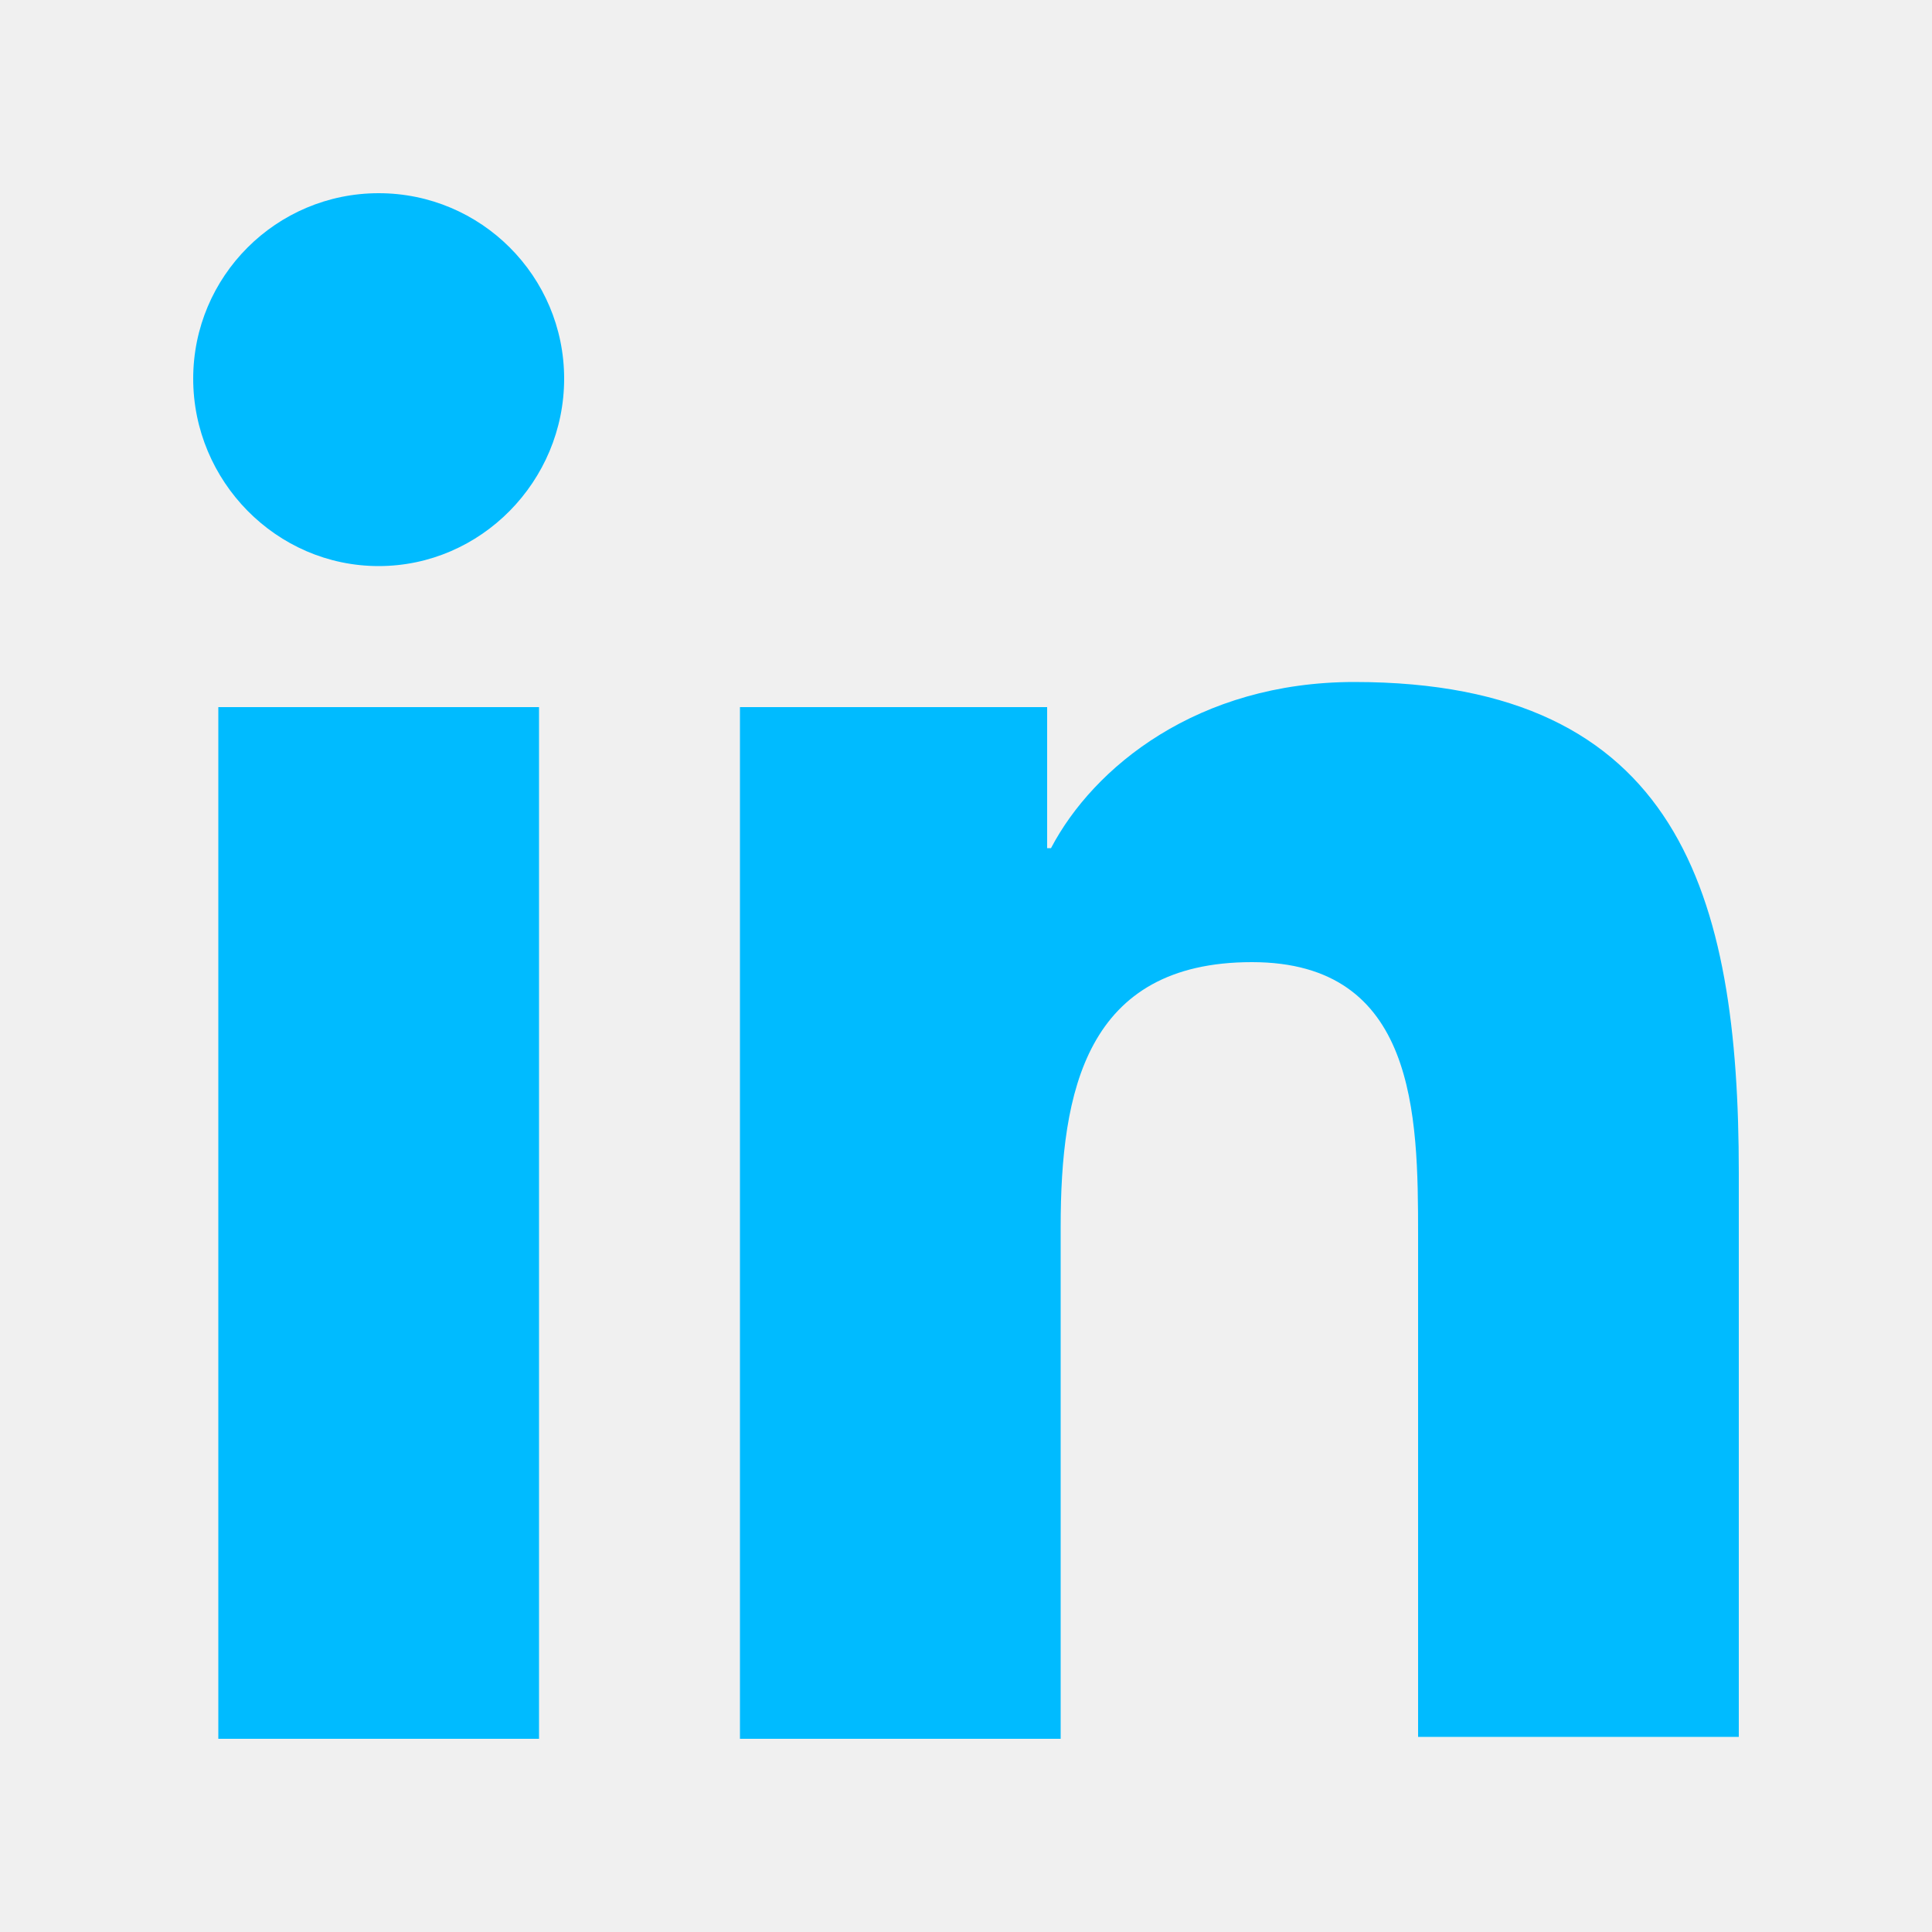
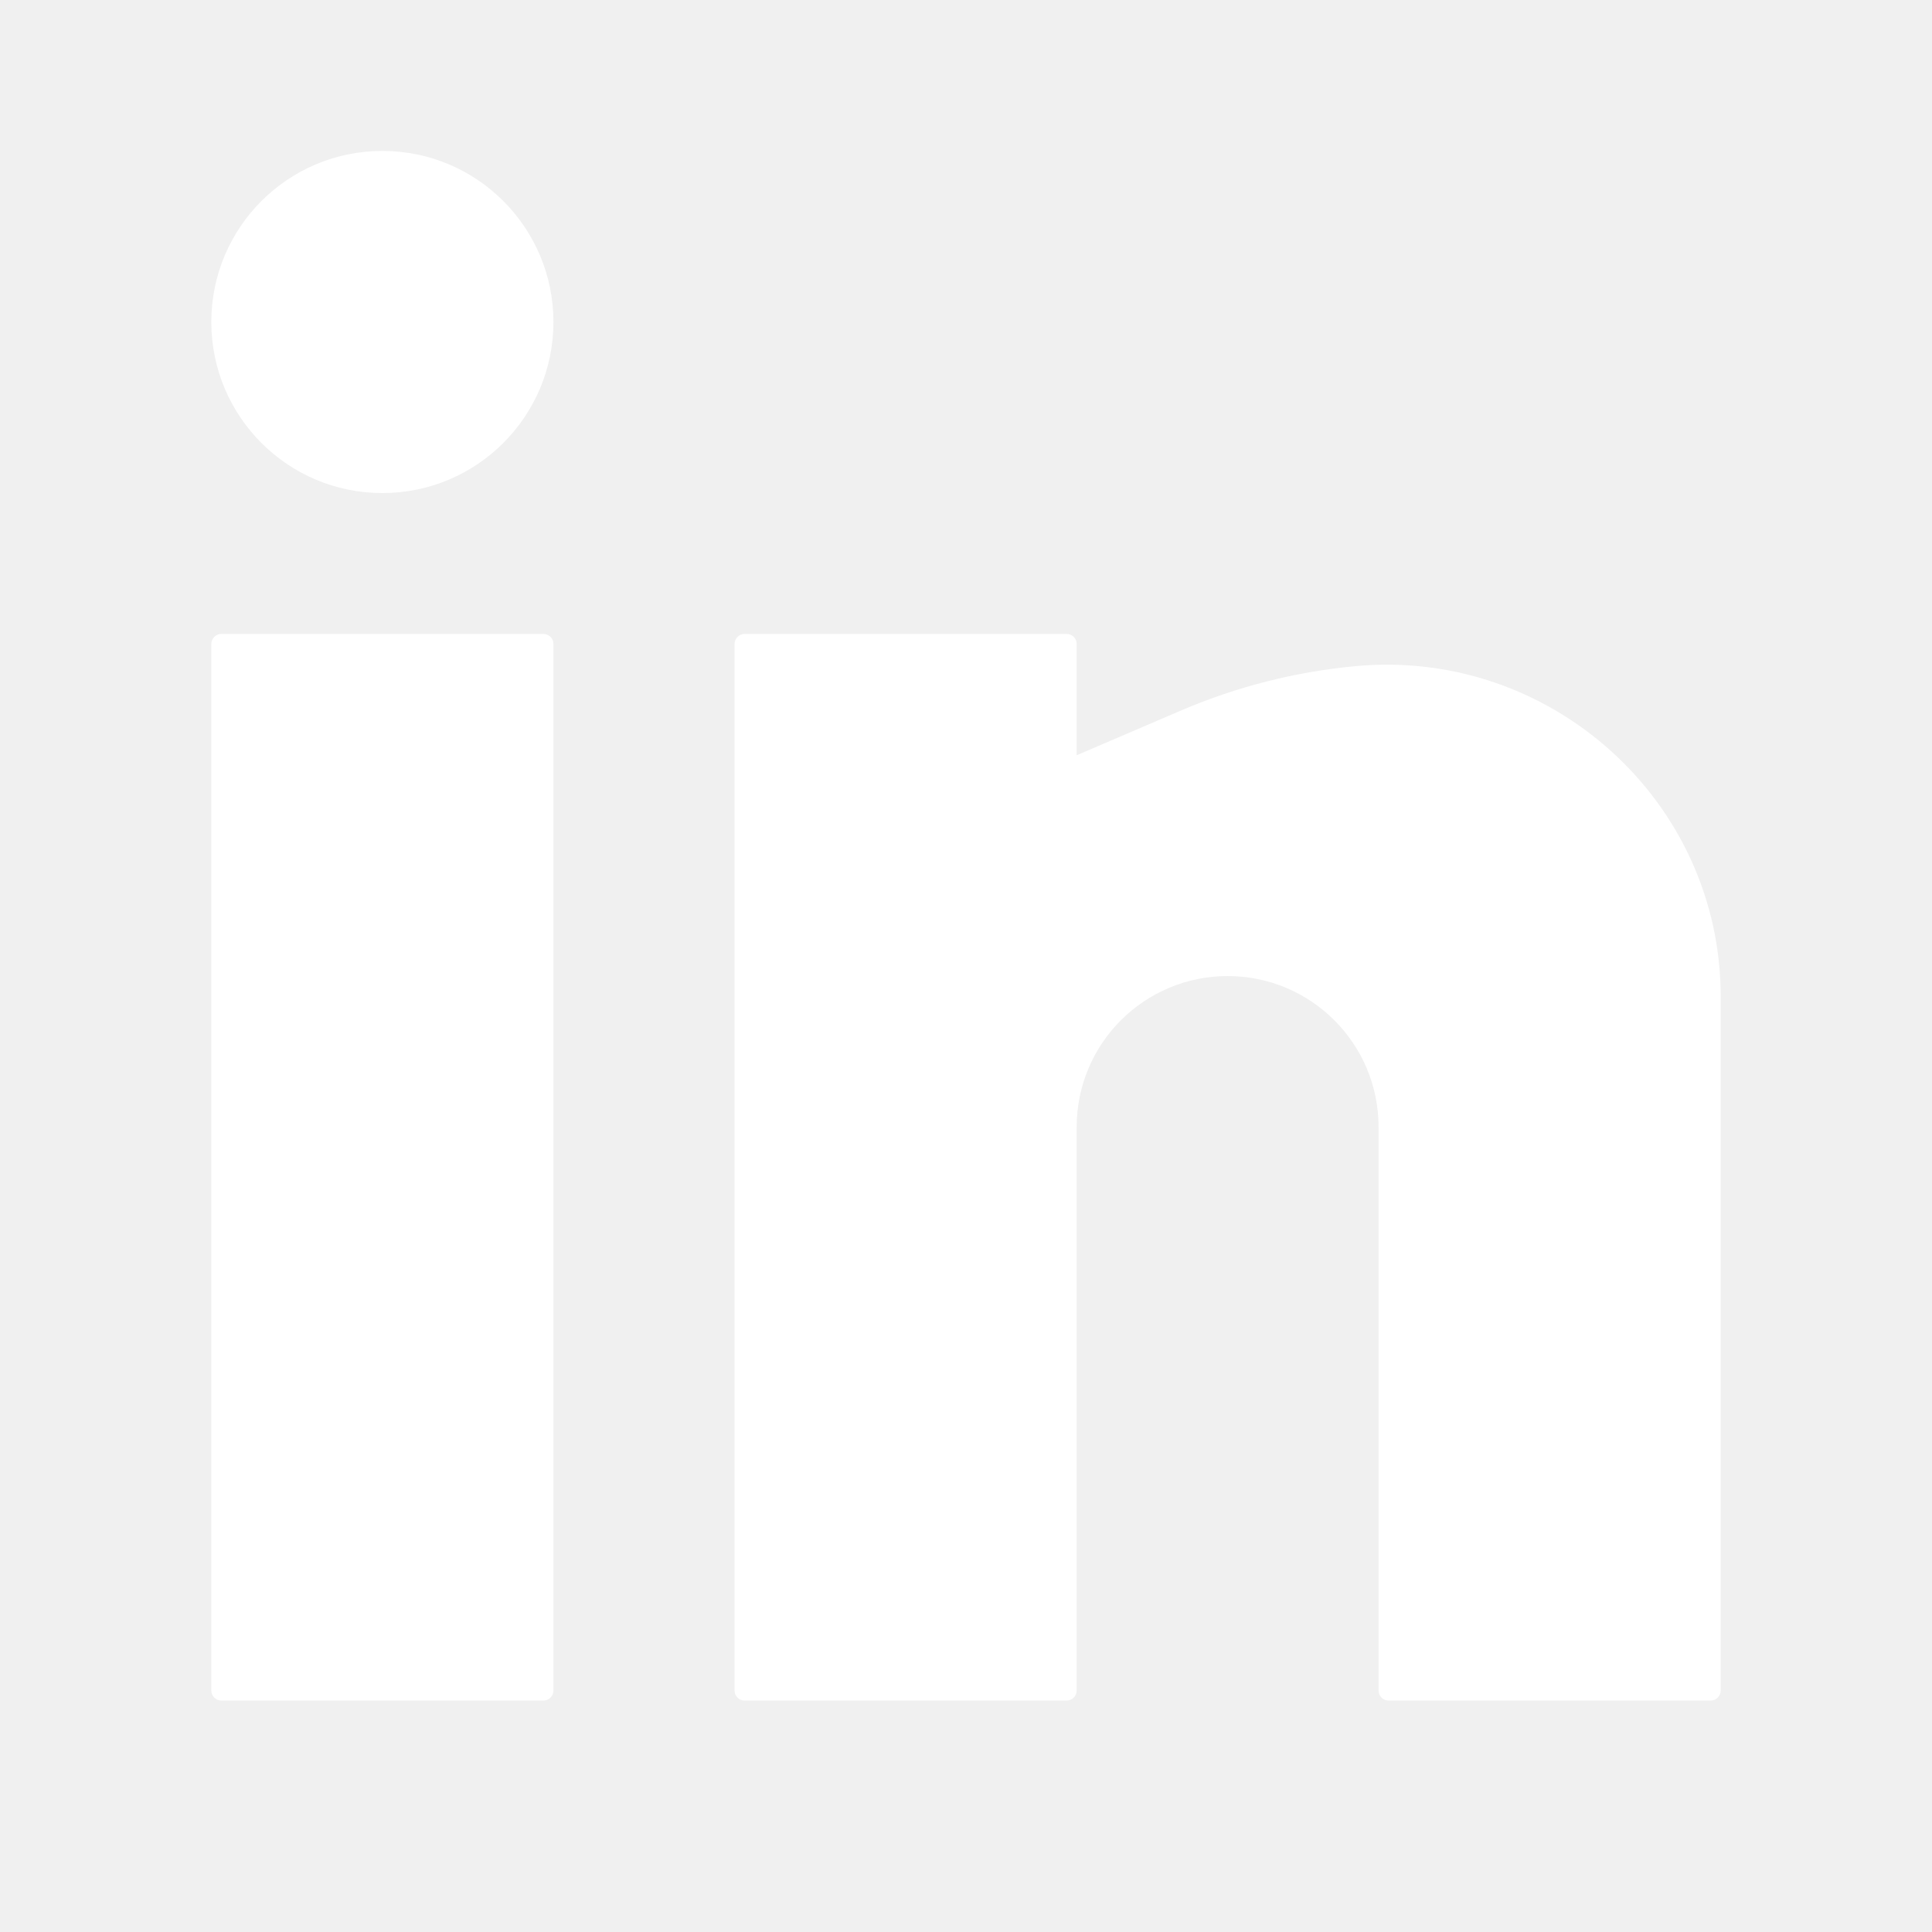
- <svg xmlns="http://www.w3.org/2000/svg" version="1.1" width="512" height="512" x="0" y="0" viewBox="0 0 100 100" style="enable-background:new 0 0 512 512" xml:space="preserve" class="">
-   <g>
-     <path d="M90 90V60.7c0-14.4-3.1-25.4-19.9-25.4-8.1 0-13.5 4.4-15.7 8.6h-.2v-7.3H38.3V90h16.6V63.5c0-7 1.3-13.7 9.9-13.7 8.5 0 8.6 7.9 8.6 14.1v26H90zM11.3 36.6h16.6V90H11.3zM19.6 10c-5.3 0-9.6 4.3-9.6 9.6s4.3 9.7 9.6 9.7 9.6-4.4 9.6-9.7-4.3-9.6-9.6-9.6z" fill="#00bbff" opacity="1" data-original="#00bbff" class="" />
-   </g>
+ <svg xmlns="http://www.w3.org/2000/svg" width="24" height="24" viewBox="0 0 24 24">
+   <path fill="#fff" d="M4.75 1.875a2.125 2.125 0 1 0 0 4.25a2.125 2.125 0 0 0 0-4.25m-2 6A.125.125 0 0 0 2.625 8v13c0 .069.056.125.125.125h4A.125.125 0 0 0 6.875 21V8a.125.125 0 0 0-.125-.125zm6.5 0A.125.125 0 0 0 9.125 8v13c0 .069.056.125.125.125h4a.125.125 0 0 0 .125-.125v-7a1.875 1.875 0 1 1 3.75 0v7c0 .069.056.125.125.125h4a.125.125 0 0 0 .125-.125v-8.62c0-2.427-2.11-4.325-4.525-4.106a7.2 7.2 0 0 0-2.169.548l-1.306.56V8a.125.125 0 0 0-.125-.125z" />
</svg>
